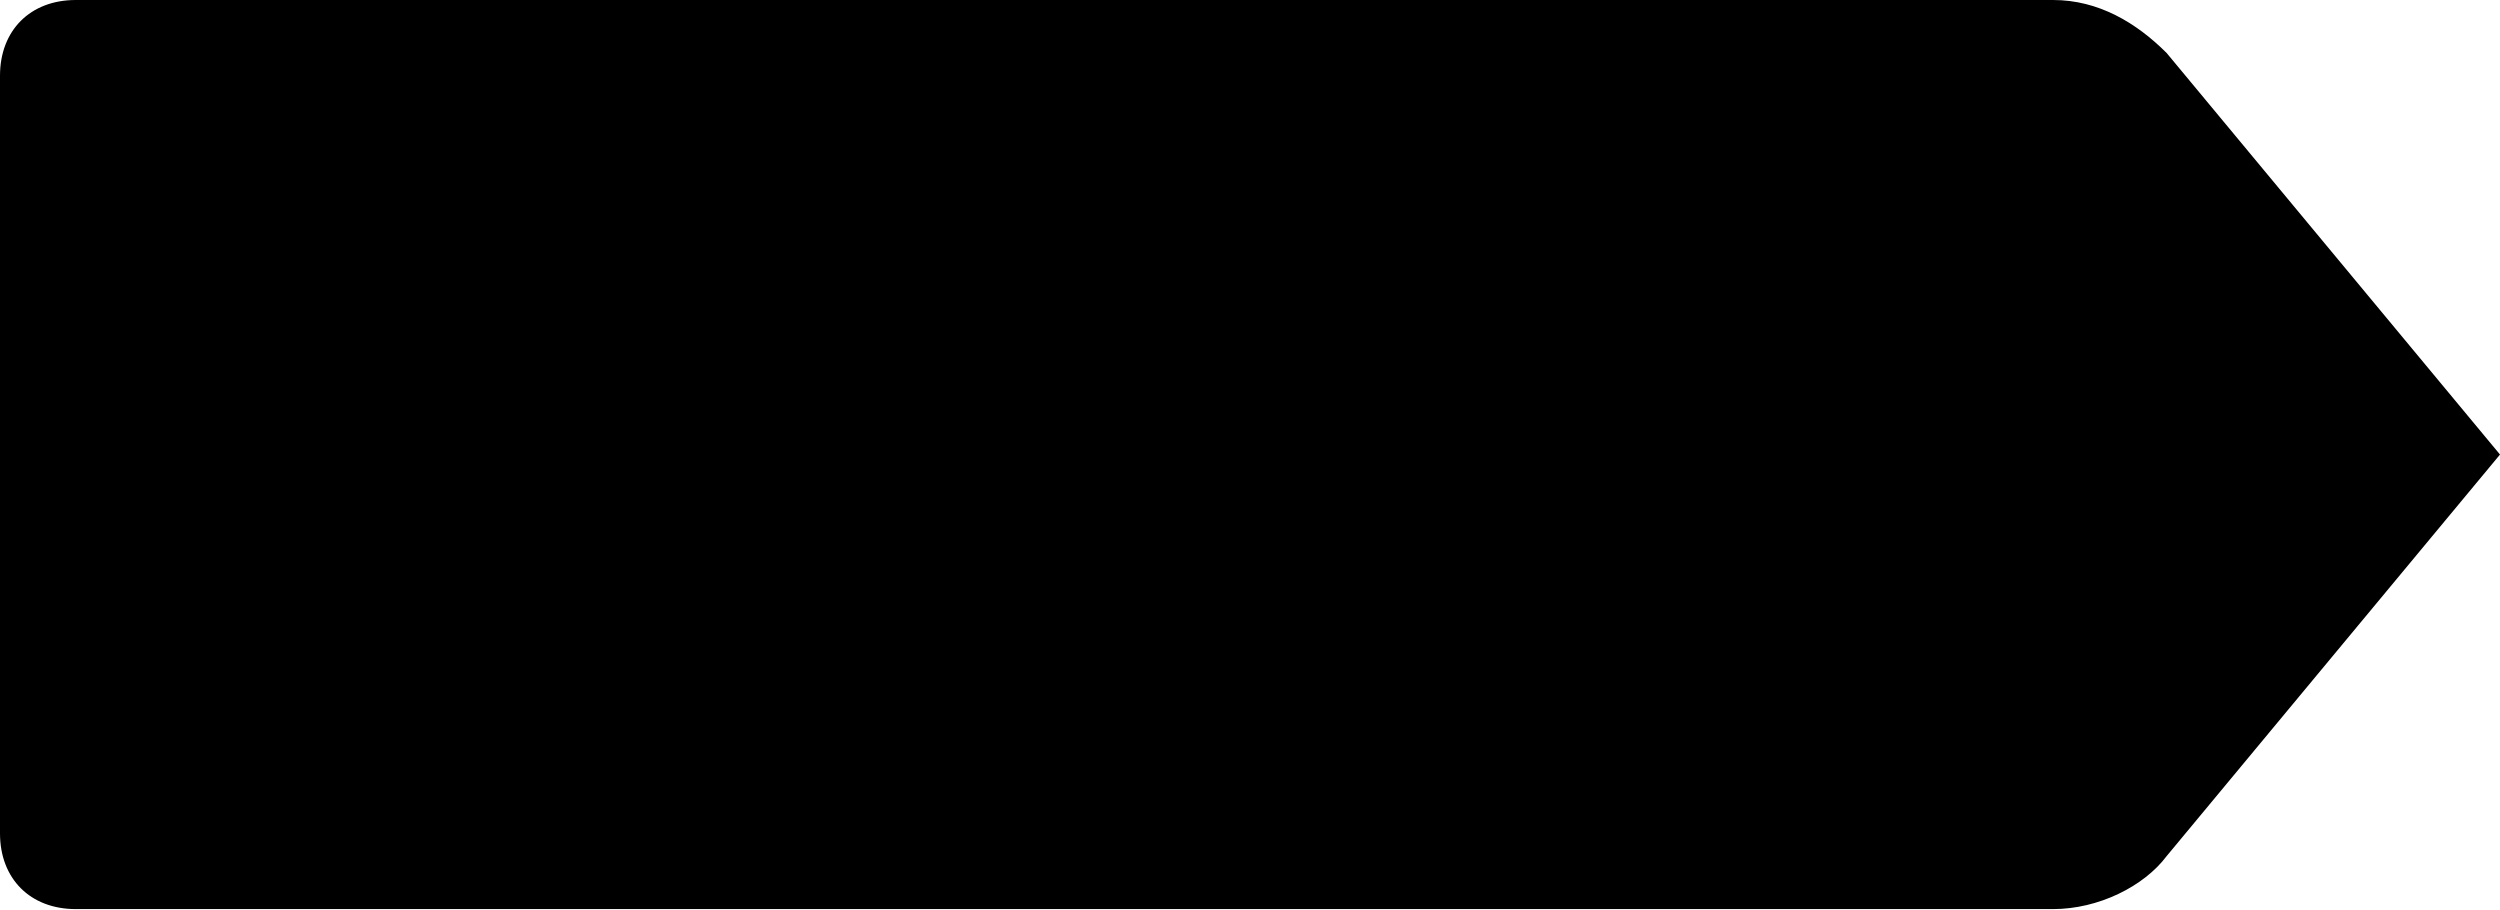
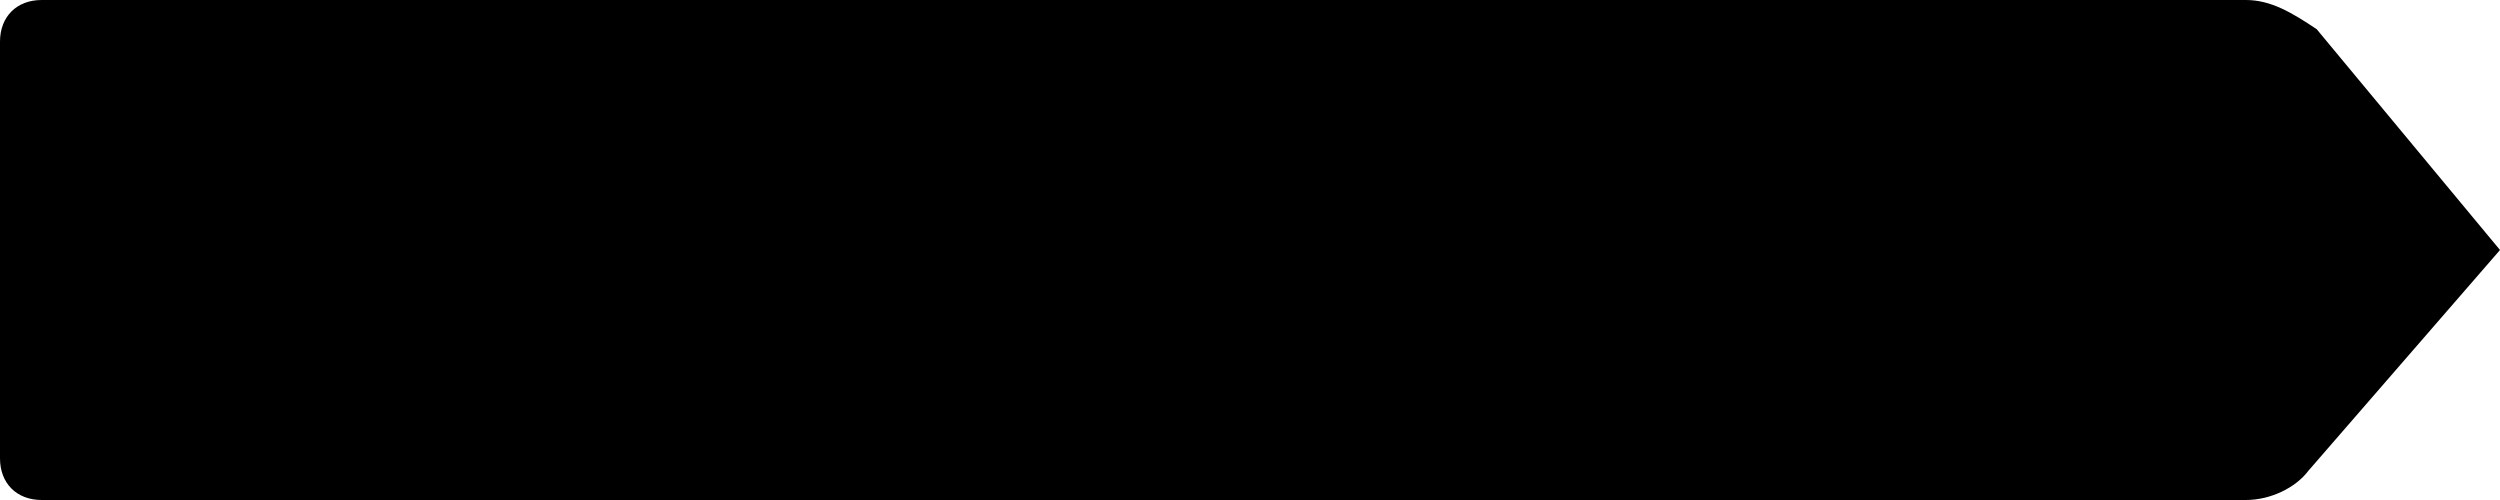
- <svg xmlns="http://www.w3.org/2000/svg" width="33" height="12" viewBox="0 0 33 12">
-   <path id="base-path" d="M27.1,0H1C0.4,0,0,0.4,0,1v10c0,0.6,0.4,1,1,1h26.1 c0.6,0,1.2-0.3,1.5-0.7L33,6l-4.4-5.3C28.2,0.3,27.7,0,27.1,0z" />
+ <svg xmlns="http://www.w3.org/2000/svg" viewBox="0 0 60 12">
+   <path id="base-path" d="M53.9,0H1C0.4,0,0,0.4,0,1v10c0,0.6,0.4,1,1,1h52.9c0.6,0,1.2-0.3,1.5-0.7L60,6l-4.4-5.3C55,0.3,54.5,0,53.9,0z" />
</svg>
